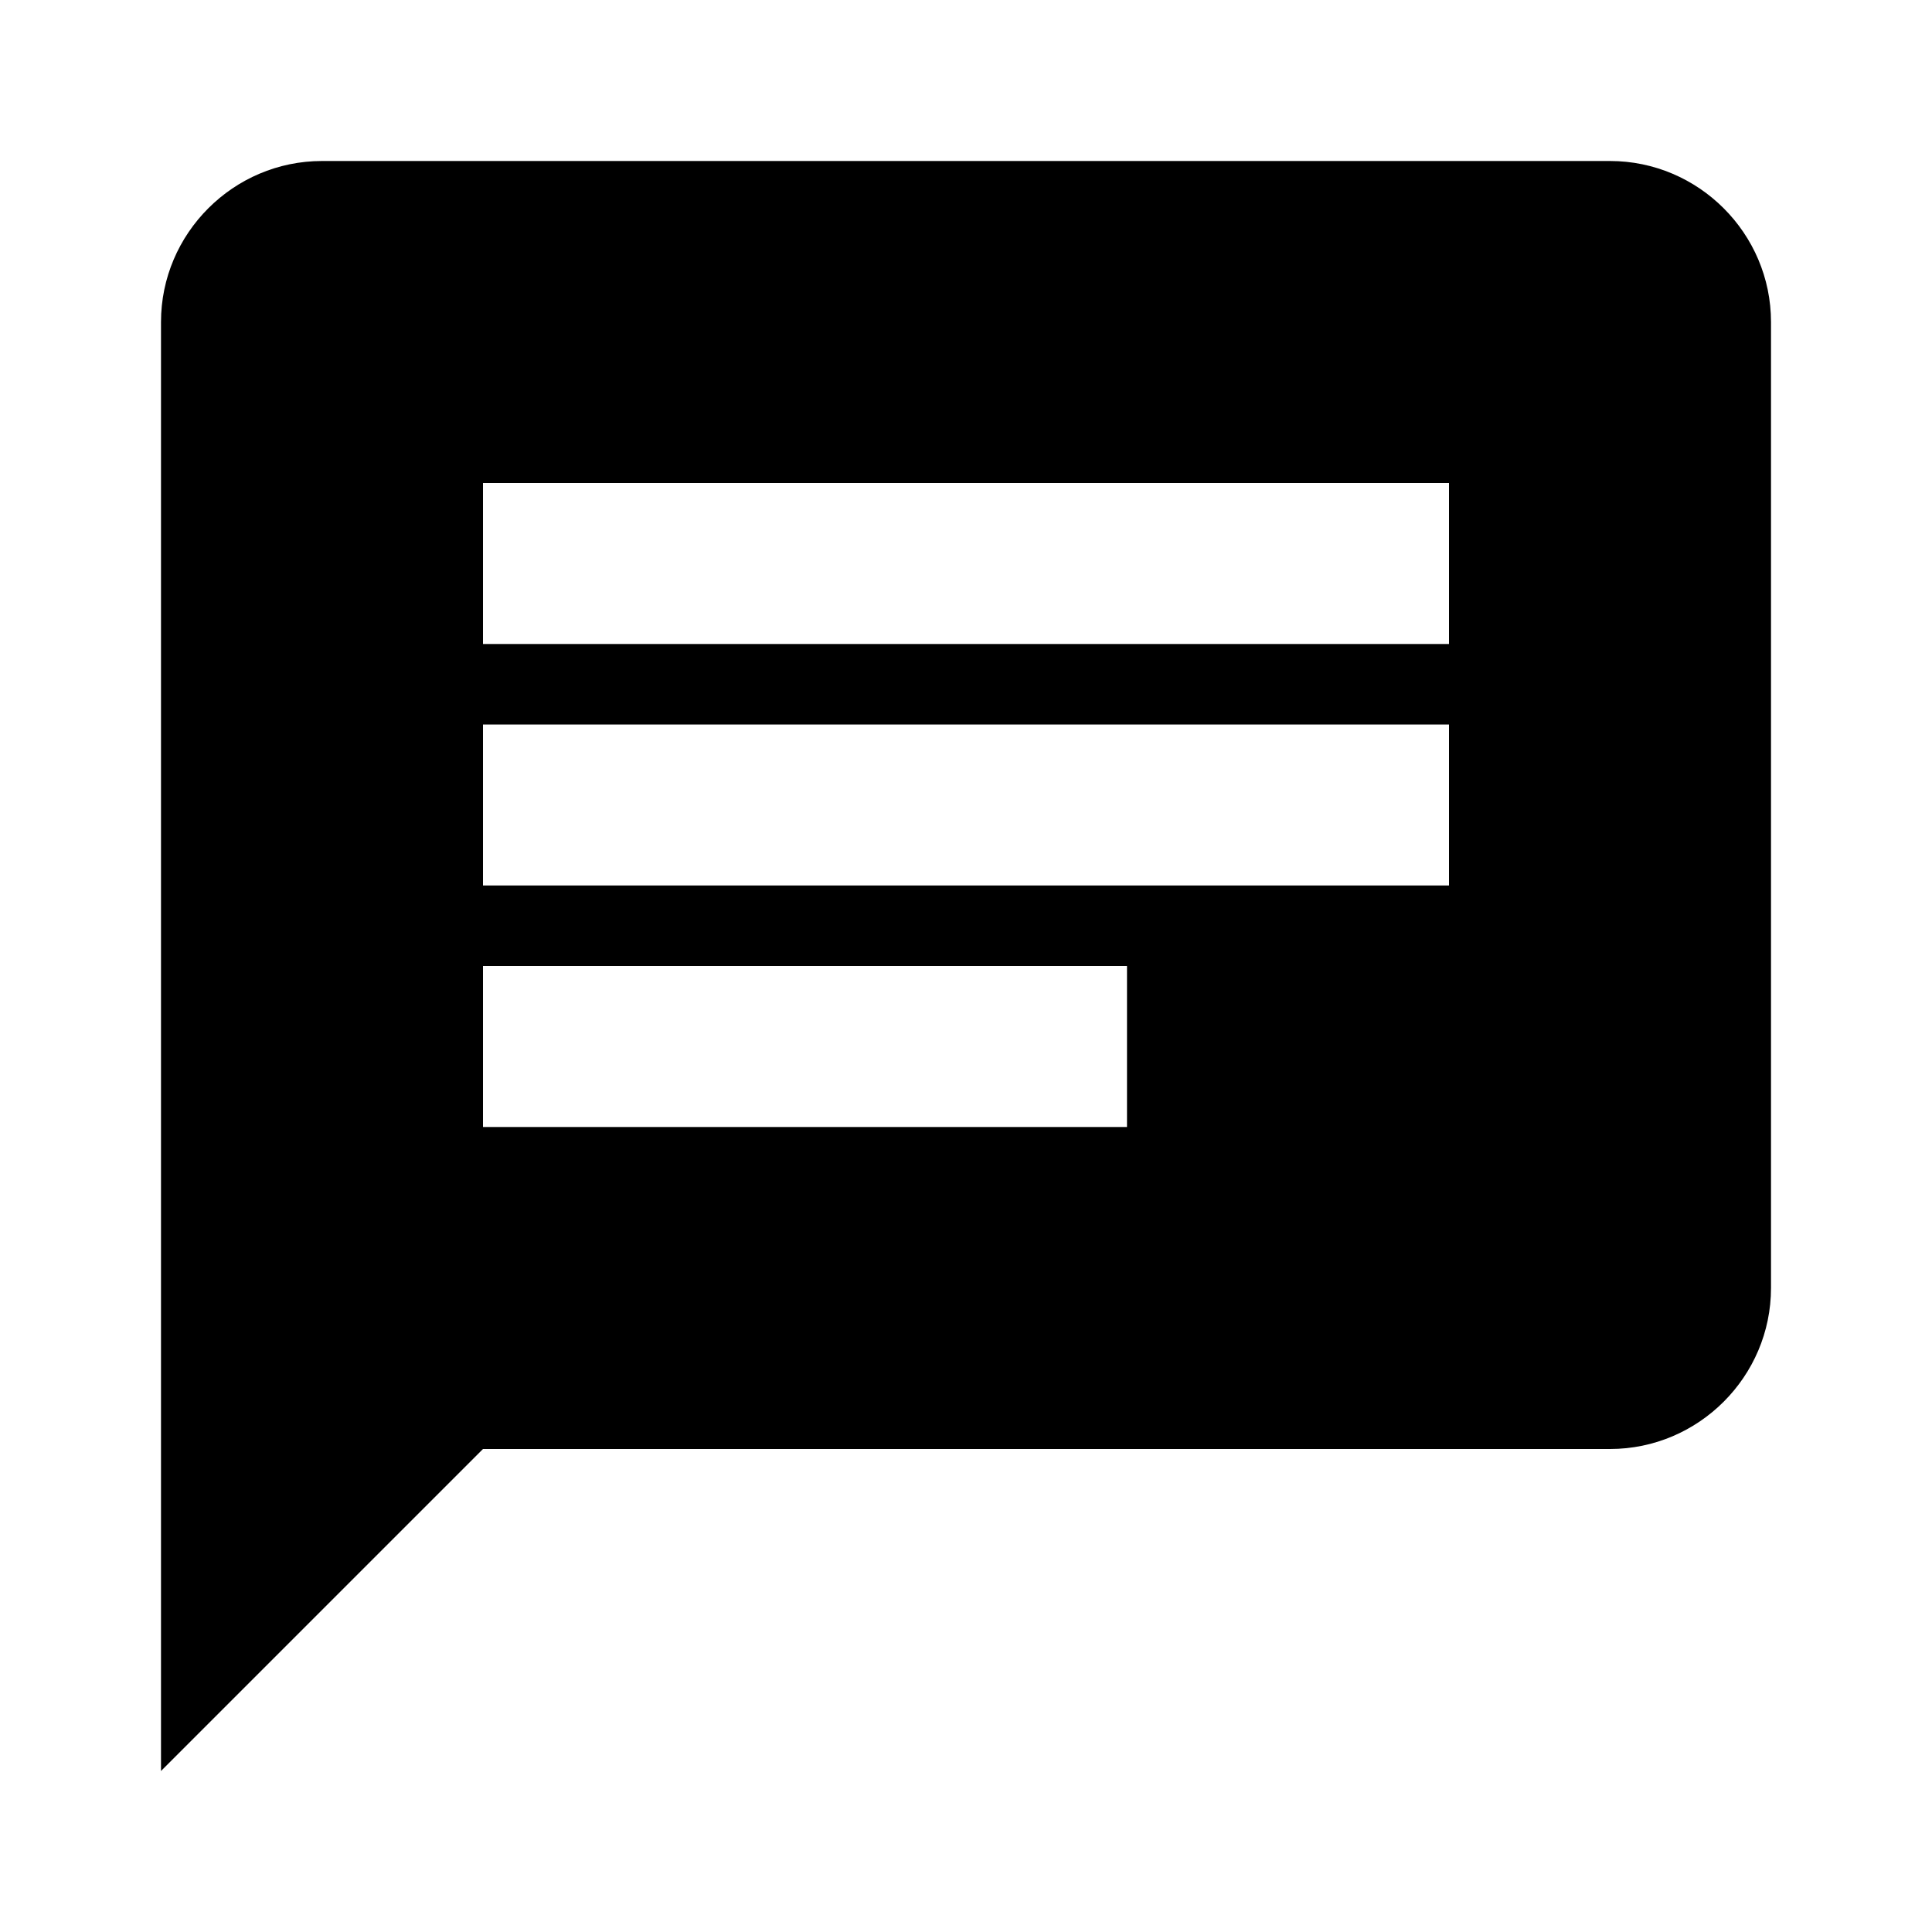
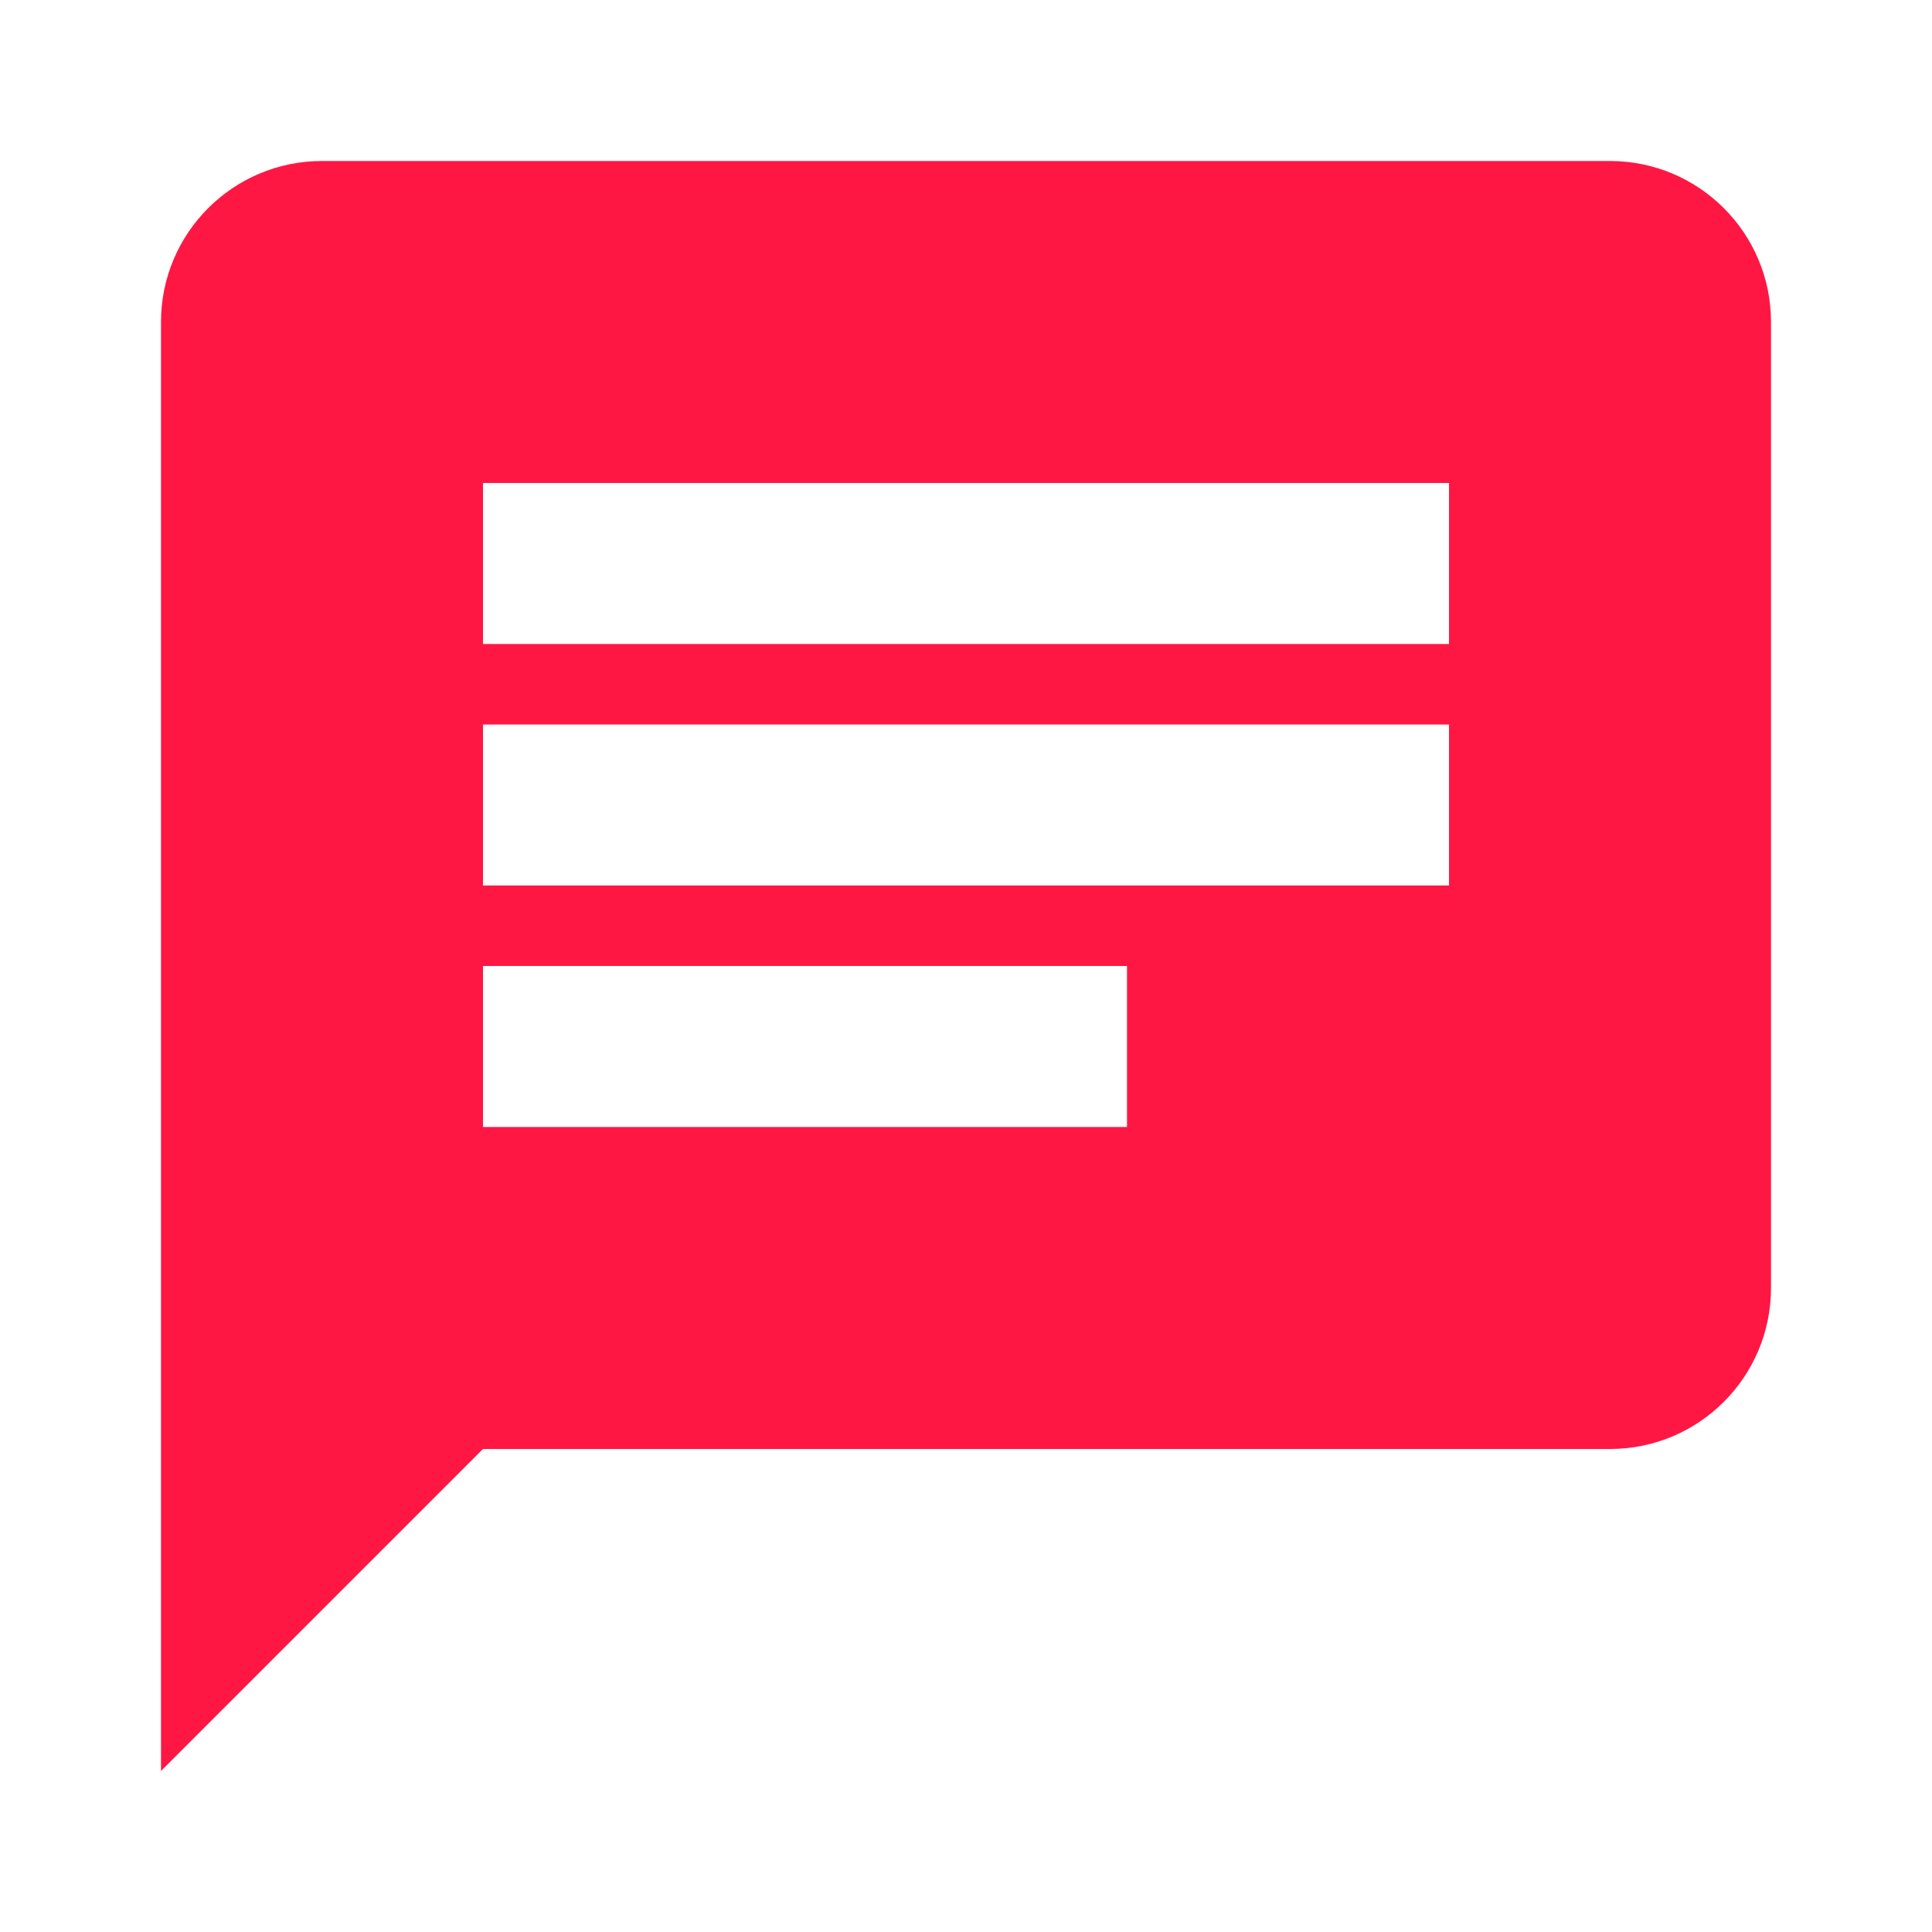
- <svg xmlns="http://www.w3.org/2000/svg" version="1.1" id="Capa_1" x="0px" y="0px" viewBox="0 0 24 24" style="enable-background:new 0 0 24 24;" xml:space="preserve">
-   <style type="text/css">
- 	.st0{fill:none;}
- </style>
-   <path d="M20,2H4C2.9,2,2,2.9,2,4v18l4-4h14c1.1,0,2-0.9,2-2V4C22,2.9,21.1,2,20,2z M6,9h12v2H6V9z M14,14H6v-2h8V14z M18,8H6V6h12V8  z" />
-   <path class="st0" d="M0,0h24v24H0V0z" />
+ <svg xmlns="http://www.w3.org/2000/svg" id="Capa_1" data-name="Capa 1" viewBox="0 0 24 24">
+   <defs>
+     <style>.cls-1{fill:#ff1744;}.cls-2{fill:none;}</style>
+   </defs>
+   <path class="cls-1" d="M20,2H4A2,2,0,0,0,2,4V22l4-4H20a2,2,0,0,0,2-2V4A2,2,0,0,0,20,2ZM6,9H18v2H6Zm8,5H6V12h8Zm4-6H6V6H18Z" />
+   <path class="cls-2" d="M0,0H24V24H0Z" />
</svg>
